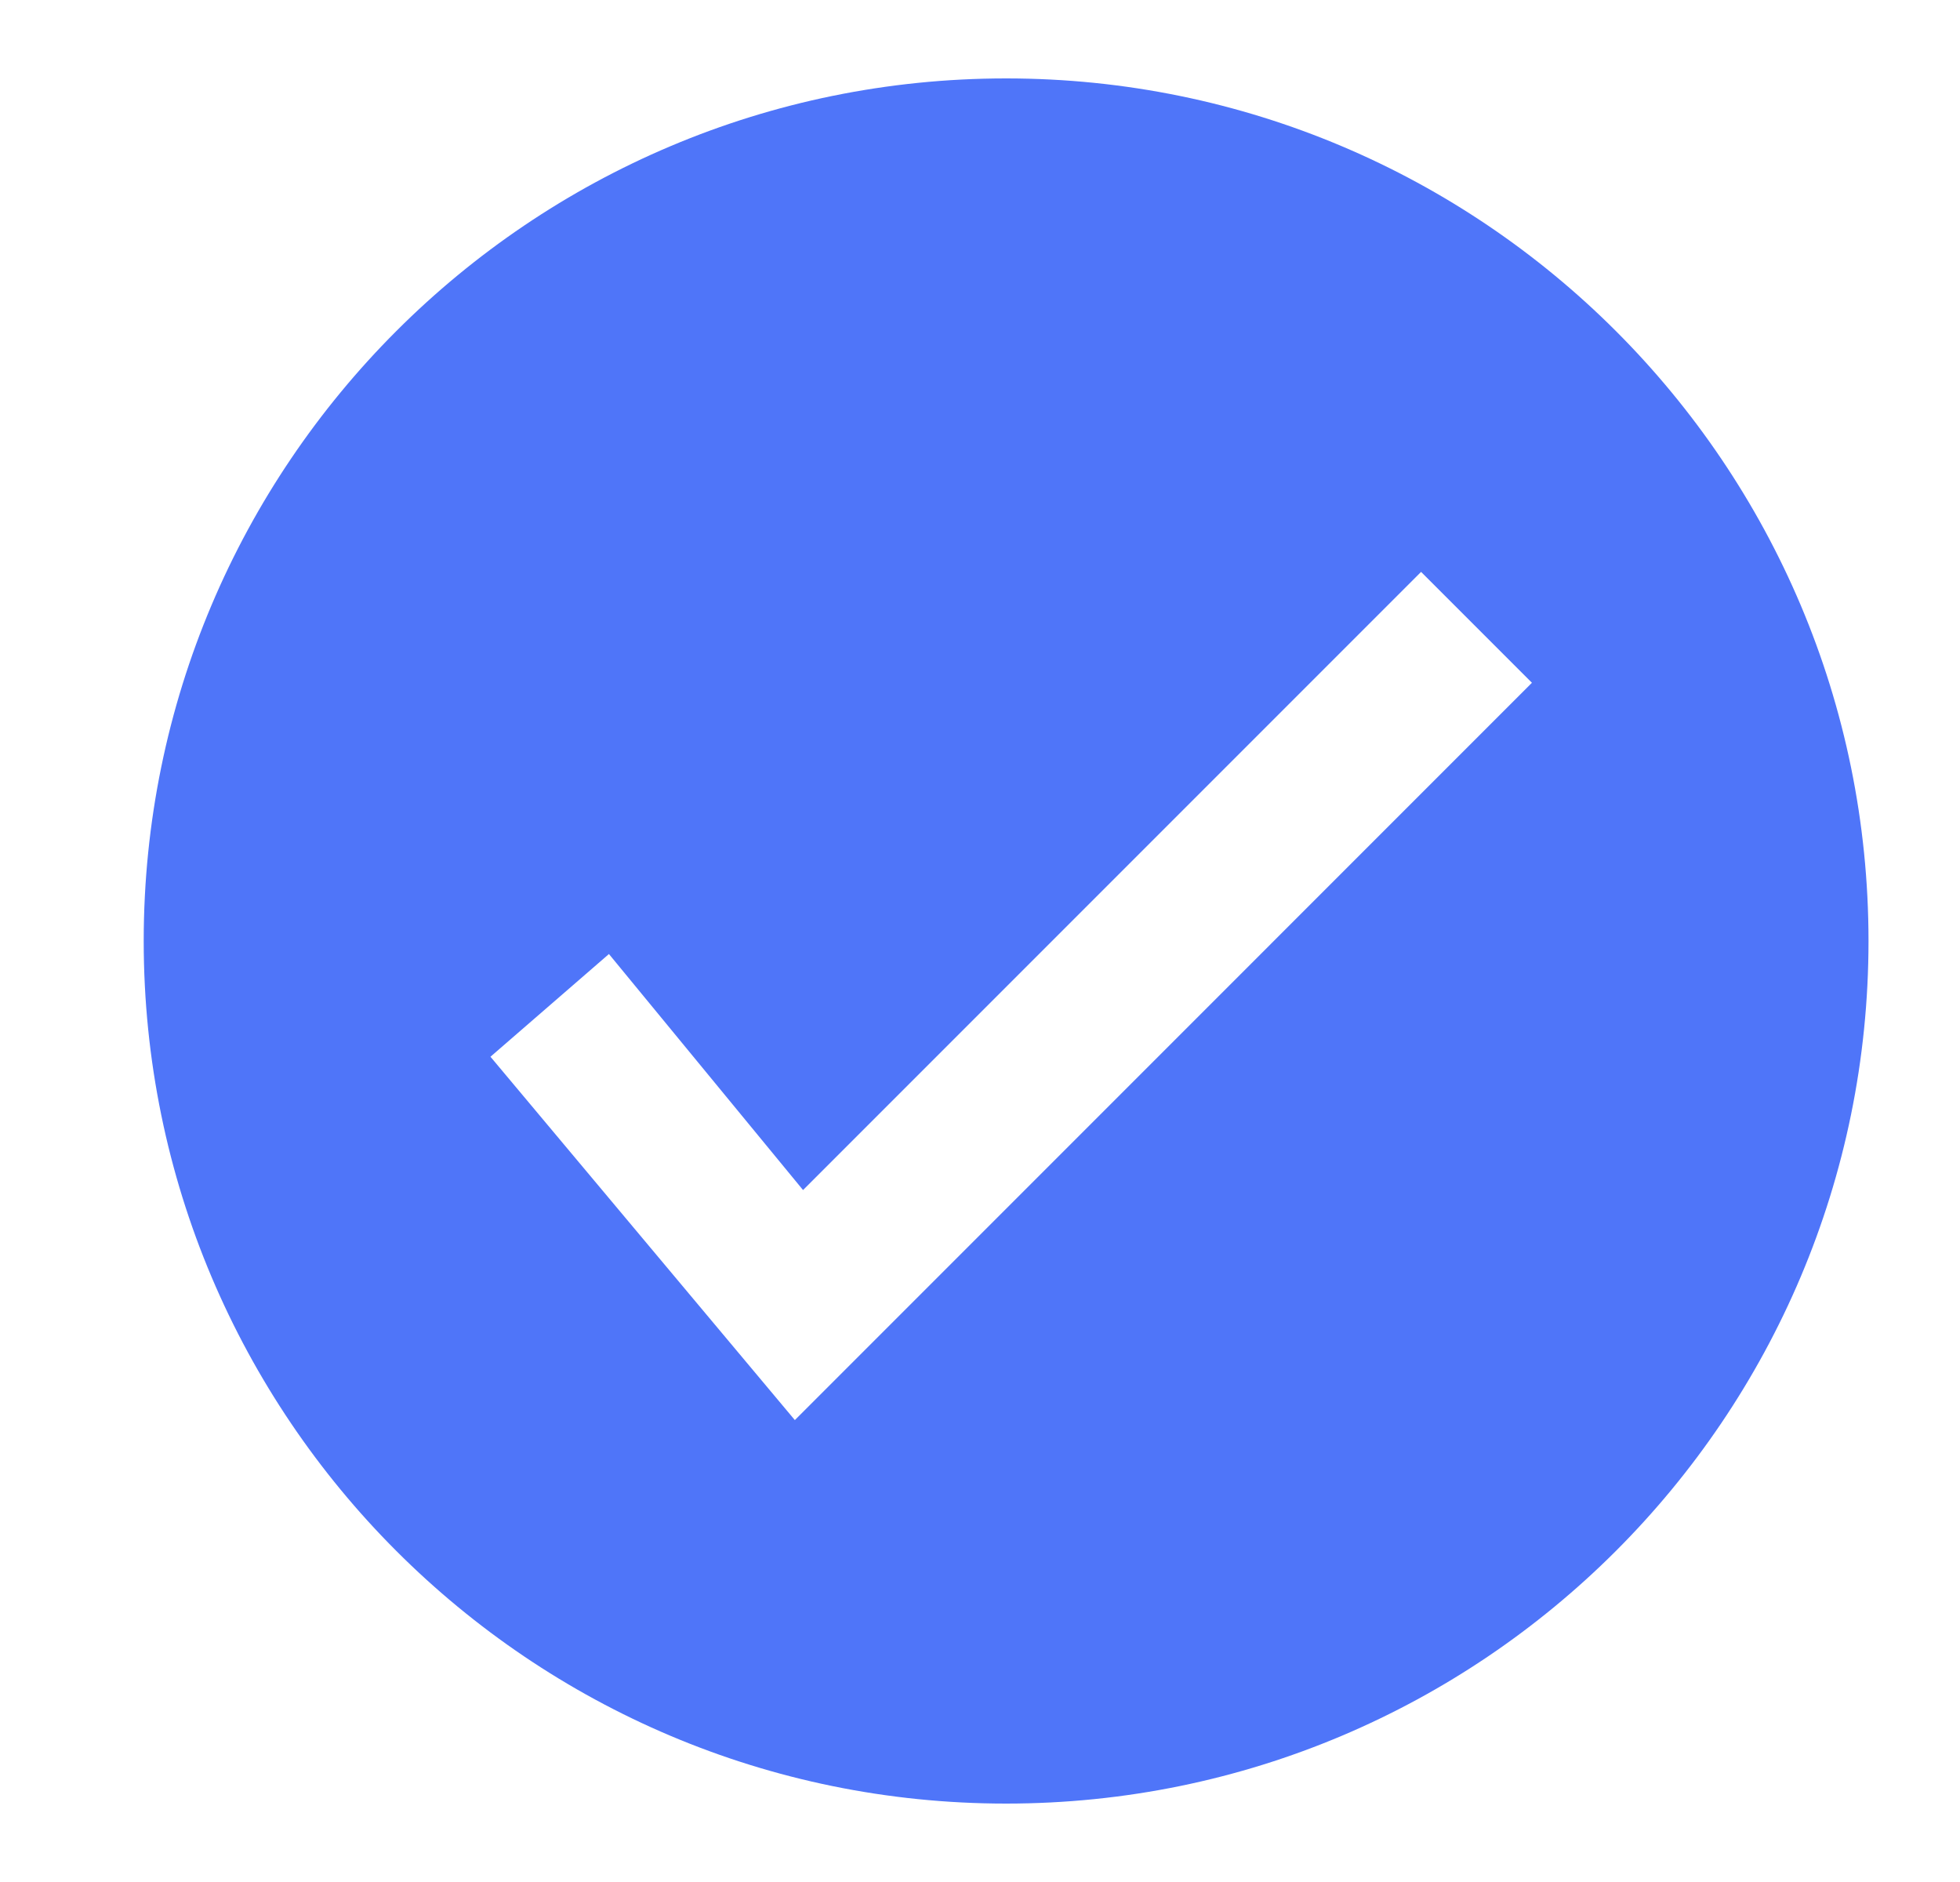
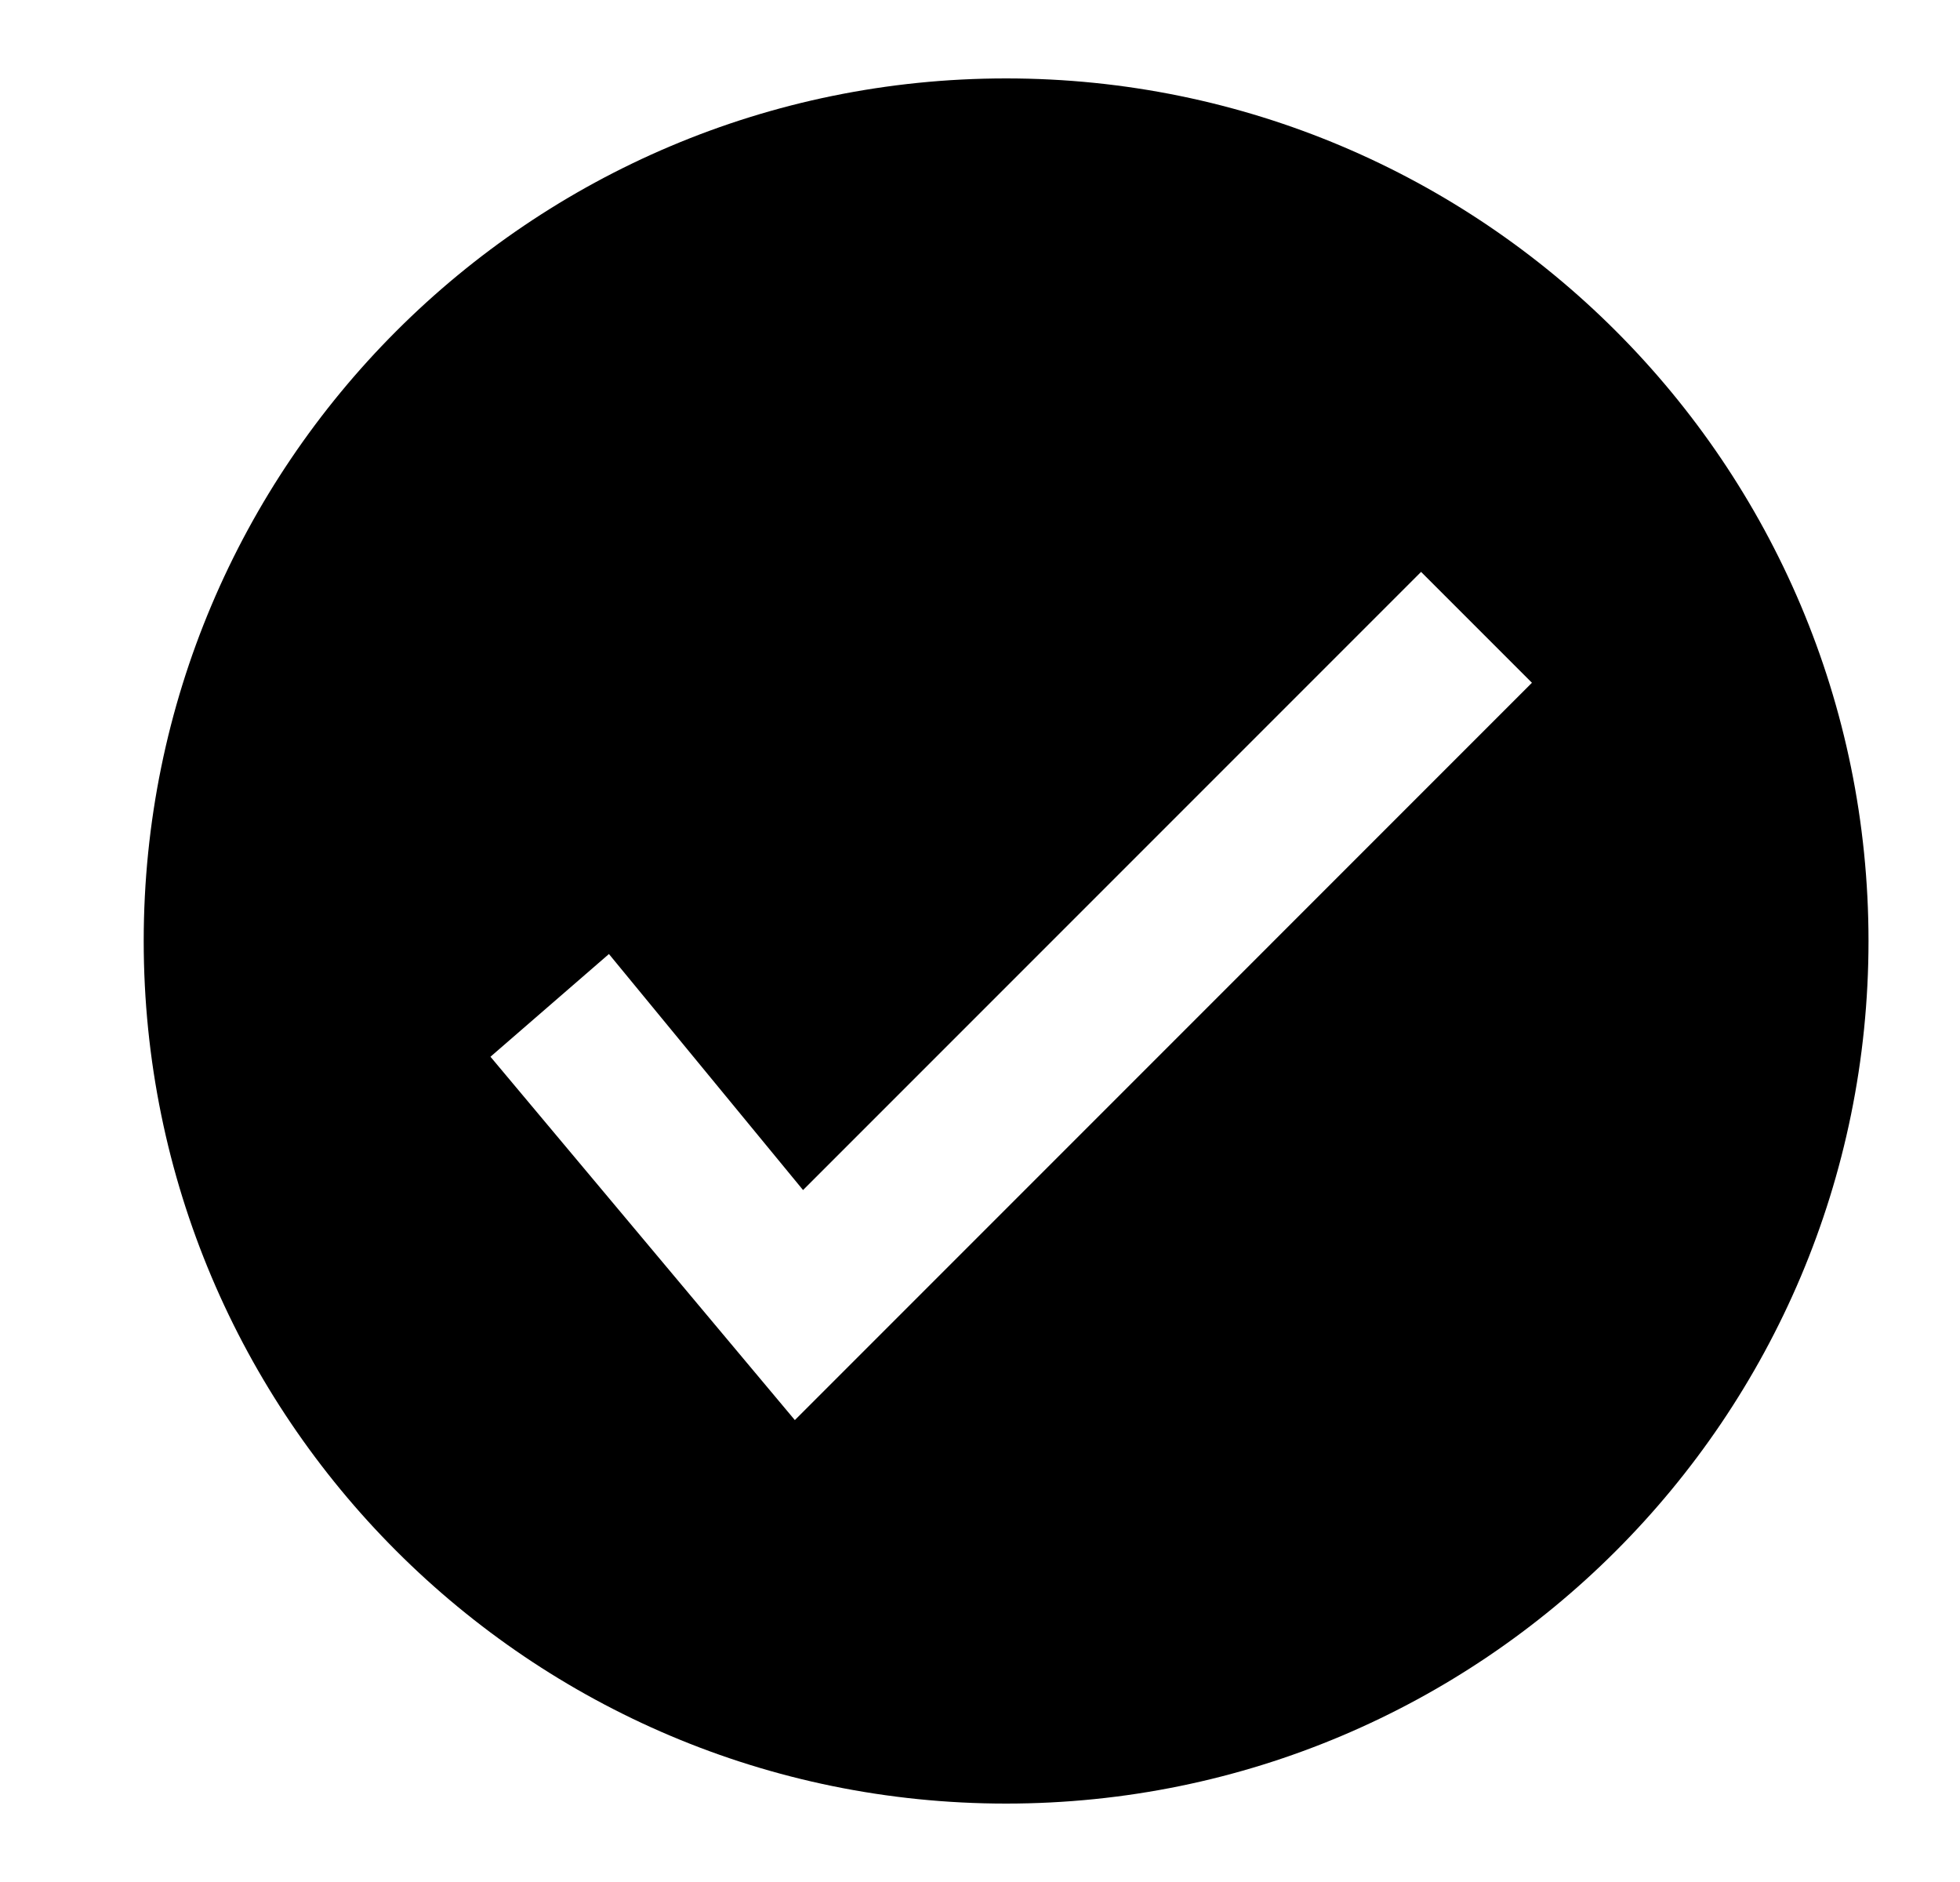
- <svg xmlns="http://www.w3.org/2000/svg" width="25" height="24" viewBox="0 0 25 24" fill="none">
-   <path d="M23.833 12C23.833 18.075 18.908 23 12.833 23C6.758 23 1.833 18.075 1.833 12C1.833 5.925 6.758 1 12.833 1C18.908 1 23.833 5.925 23.833 12ZM10.138 18.11L19.54 8.707L18.126 7.293L10.243 15.176L7.767 12.166L6.256 13.476L10.138 18.109V18.11Z" fill="#4F75F9" />
+ <svg xmlns="http://www.w3.org/2000/svg" width="25" height="24" viewBox="0 0 25 24" fill="currentColor">
+   <path d="M23.833 12C23.833 18.075 18.908 23 12.833 23C6.758 23 1.833 18.075 1.833 12C1.833 5.925 6.758 1 12.833 1C18.908 1 23.833 5.925 23.833 12ZM10.138 18.11L19.54 8.707L18.126 7.293L10.243 15.176L7.767 12.166L6.256 13.476L10.138 18.109V18.11Z" fill="currentColor" />
</svg>
